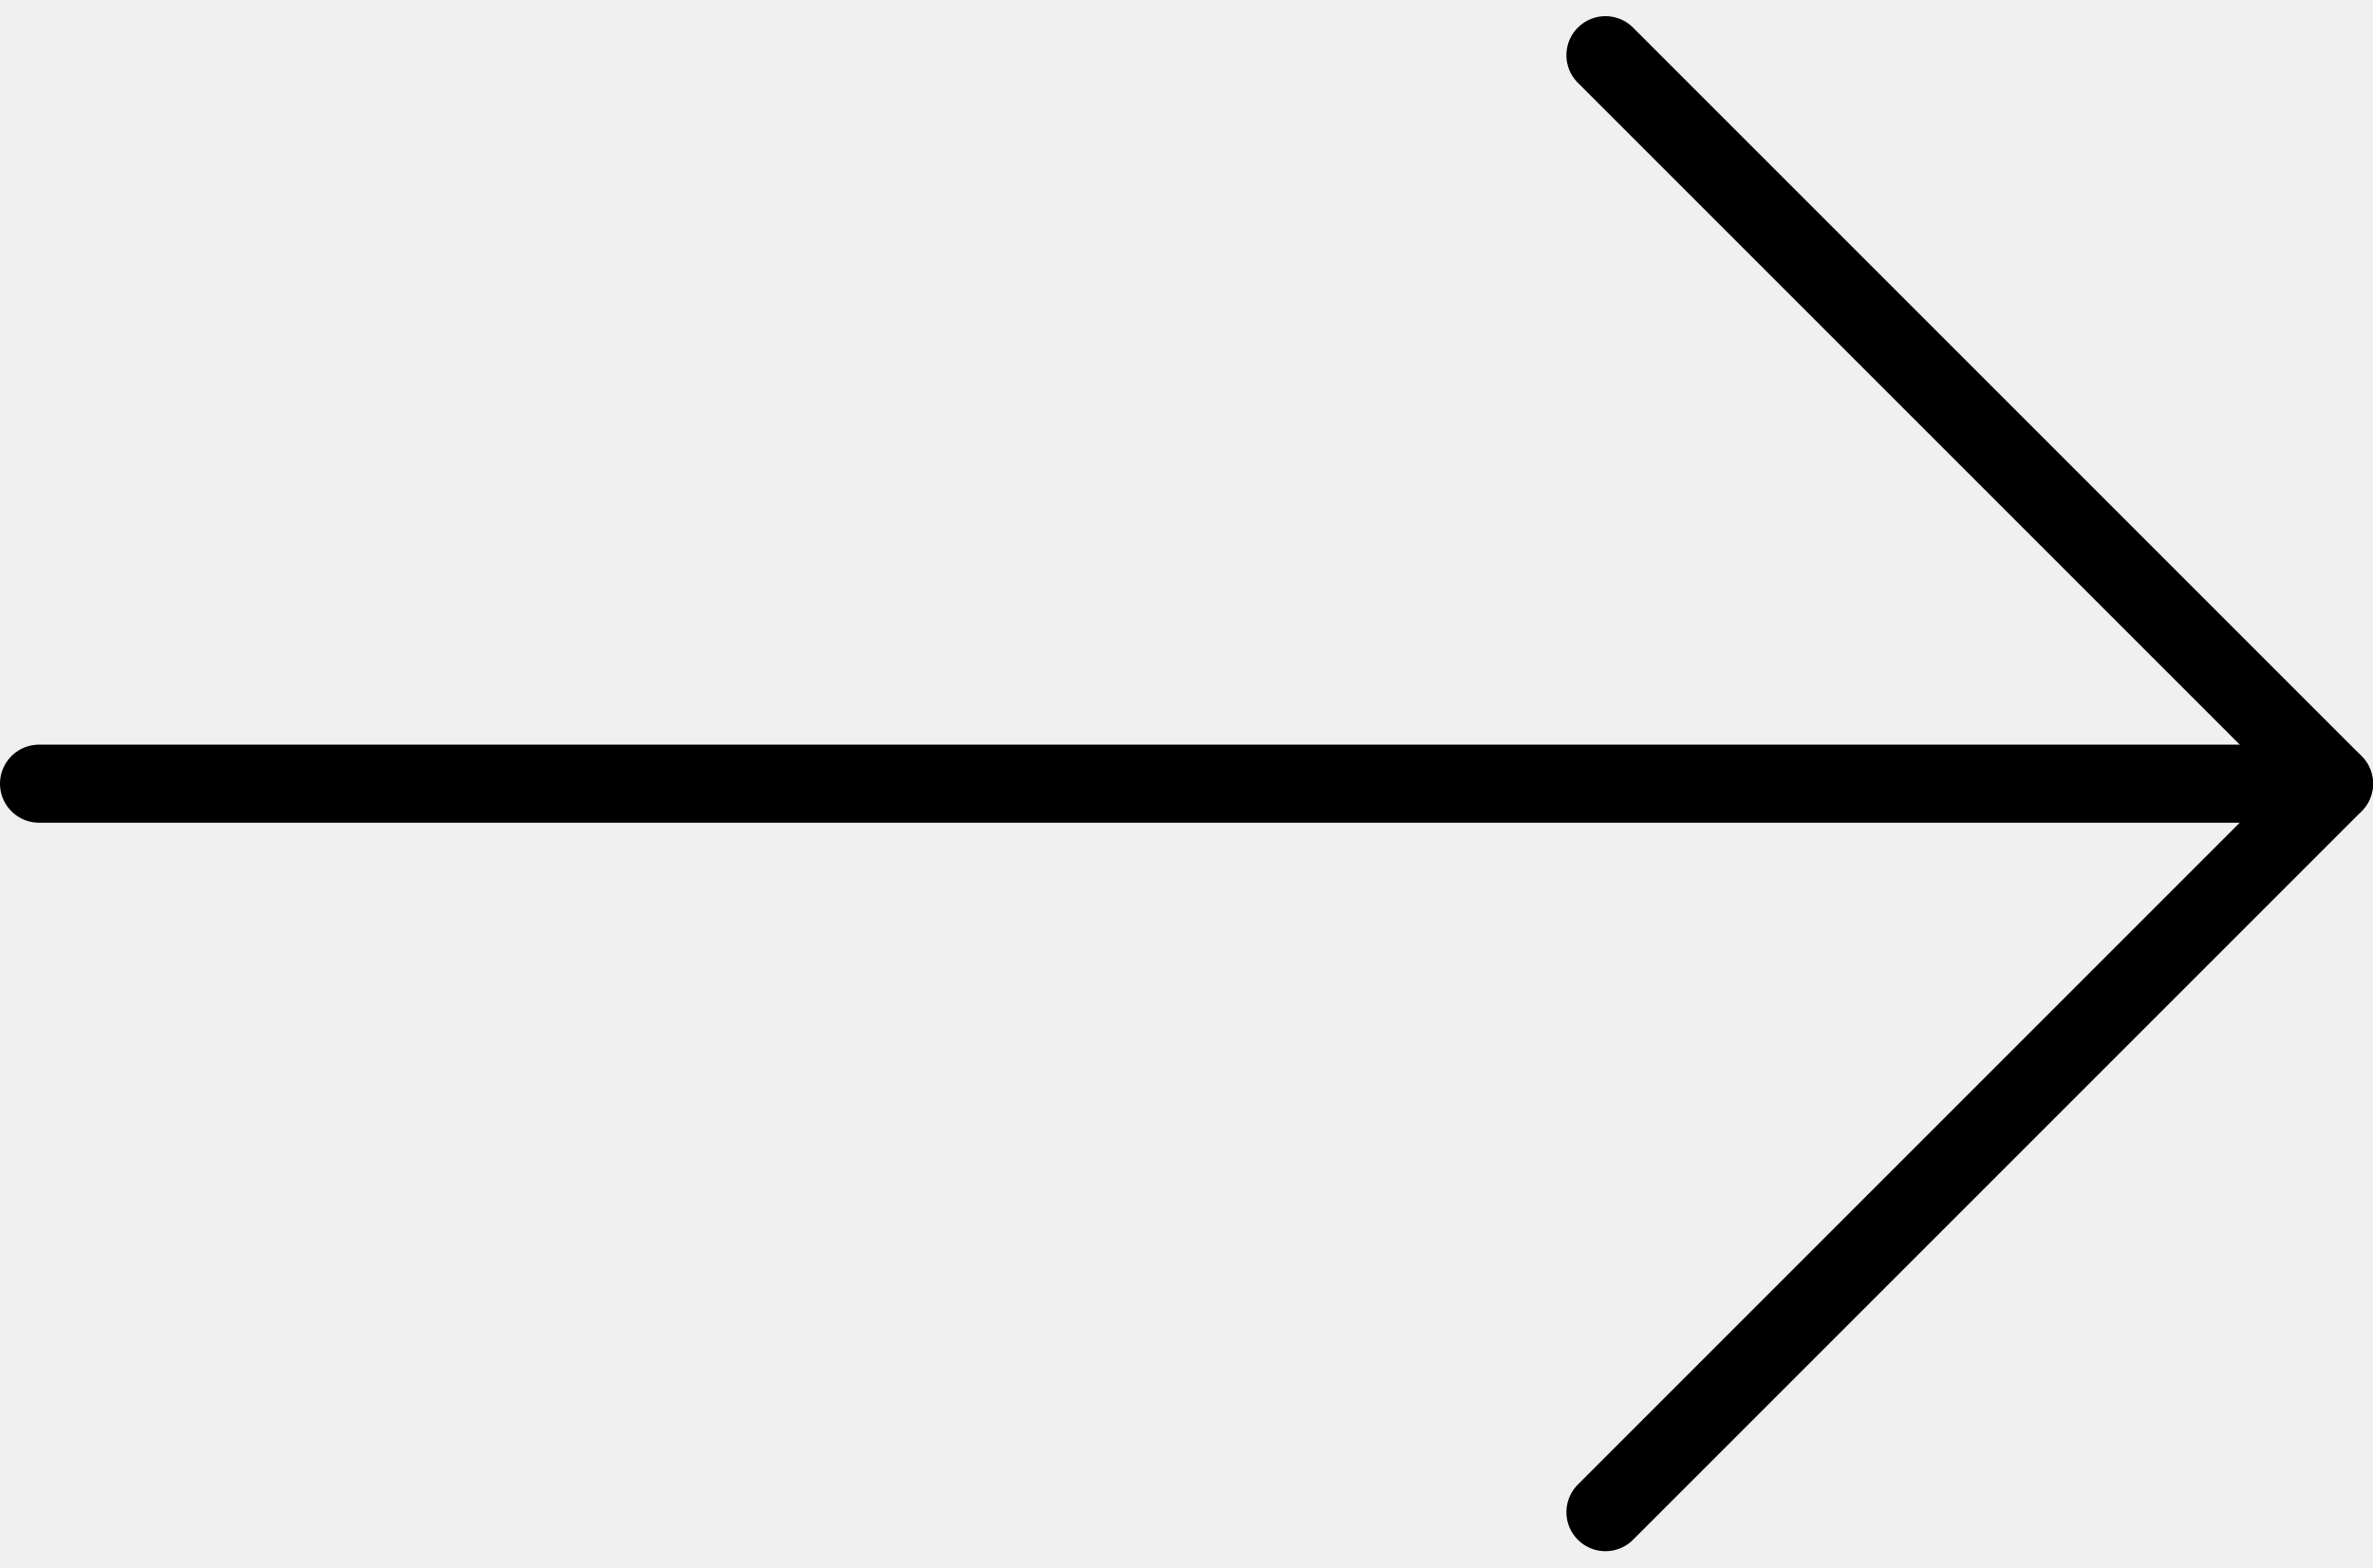
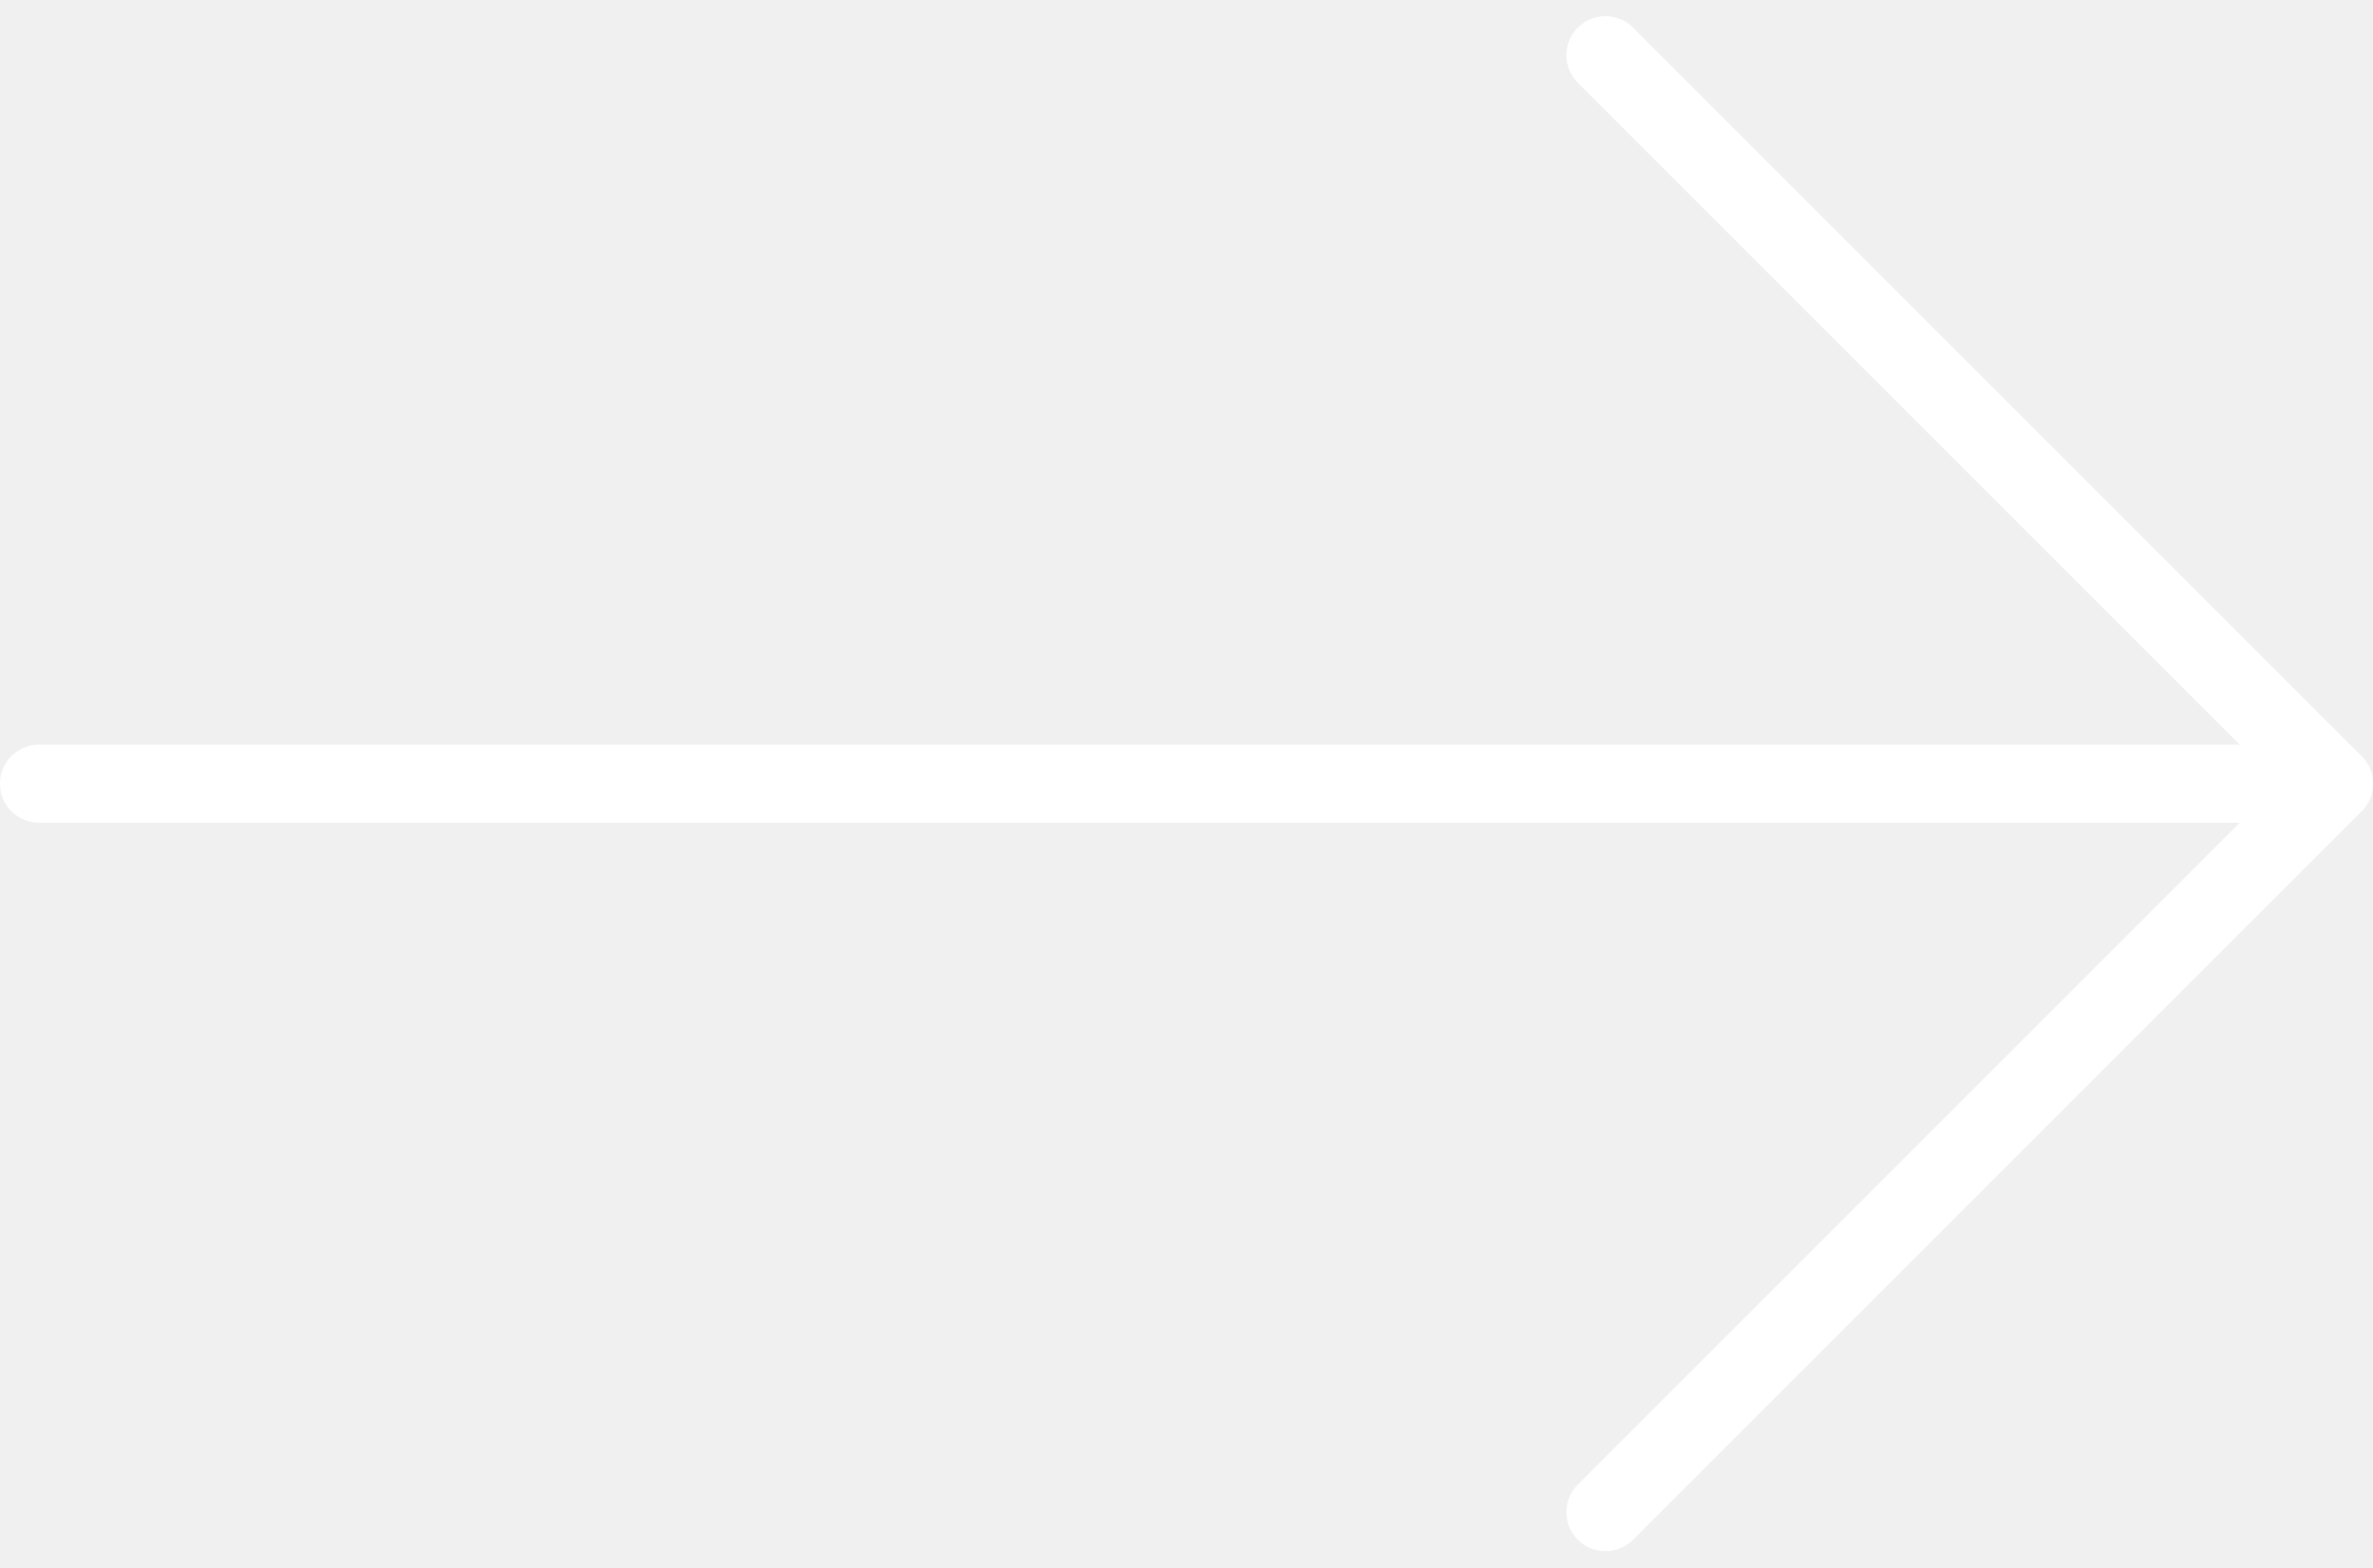
<svg xmlns="http://www.w3.org/2000/svg" width="91.203" height="60.243" viewBox="0 0 91.203 60.243">
  <g id="right-dark-arrow" transform="translate(89.703 2.121) rotate(90)">
-     <path id="Path_1" data-name="Path 1" d="M0,88.2V0" transform="translate(28 0.003)" fill="none" stroke="#000" stroke-linecap="round" stroke-linejoin="round" stroke-width="3" />
-     <path id="Path_2" data-name="Path 2" d="M56,28,28,0,0,28" transform="translate(0 0)" fill="none" stroke="#000" stroke-linecap="round" stroke-linejoin="round" stroke-width="3" />
+     <path id="Path_1" data-name="Path 1" d="M0,88.2V0" transform="translate(28 0.003)" fill="none" stroke="#fff" stroke-linecap="round" stroke-linejoin="round" stroke-width="3" />
+     <path id="Path_2" data-name="Path 2" d="M56,28,28,0,0,28" transform="translate(0 0)" fill="none" stroke="#fff" stroke-linecap="round" stroke-linejoin="round" stroke-width="3" />
  </g>
</svg>
